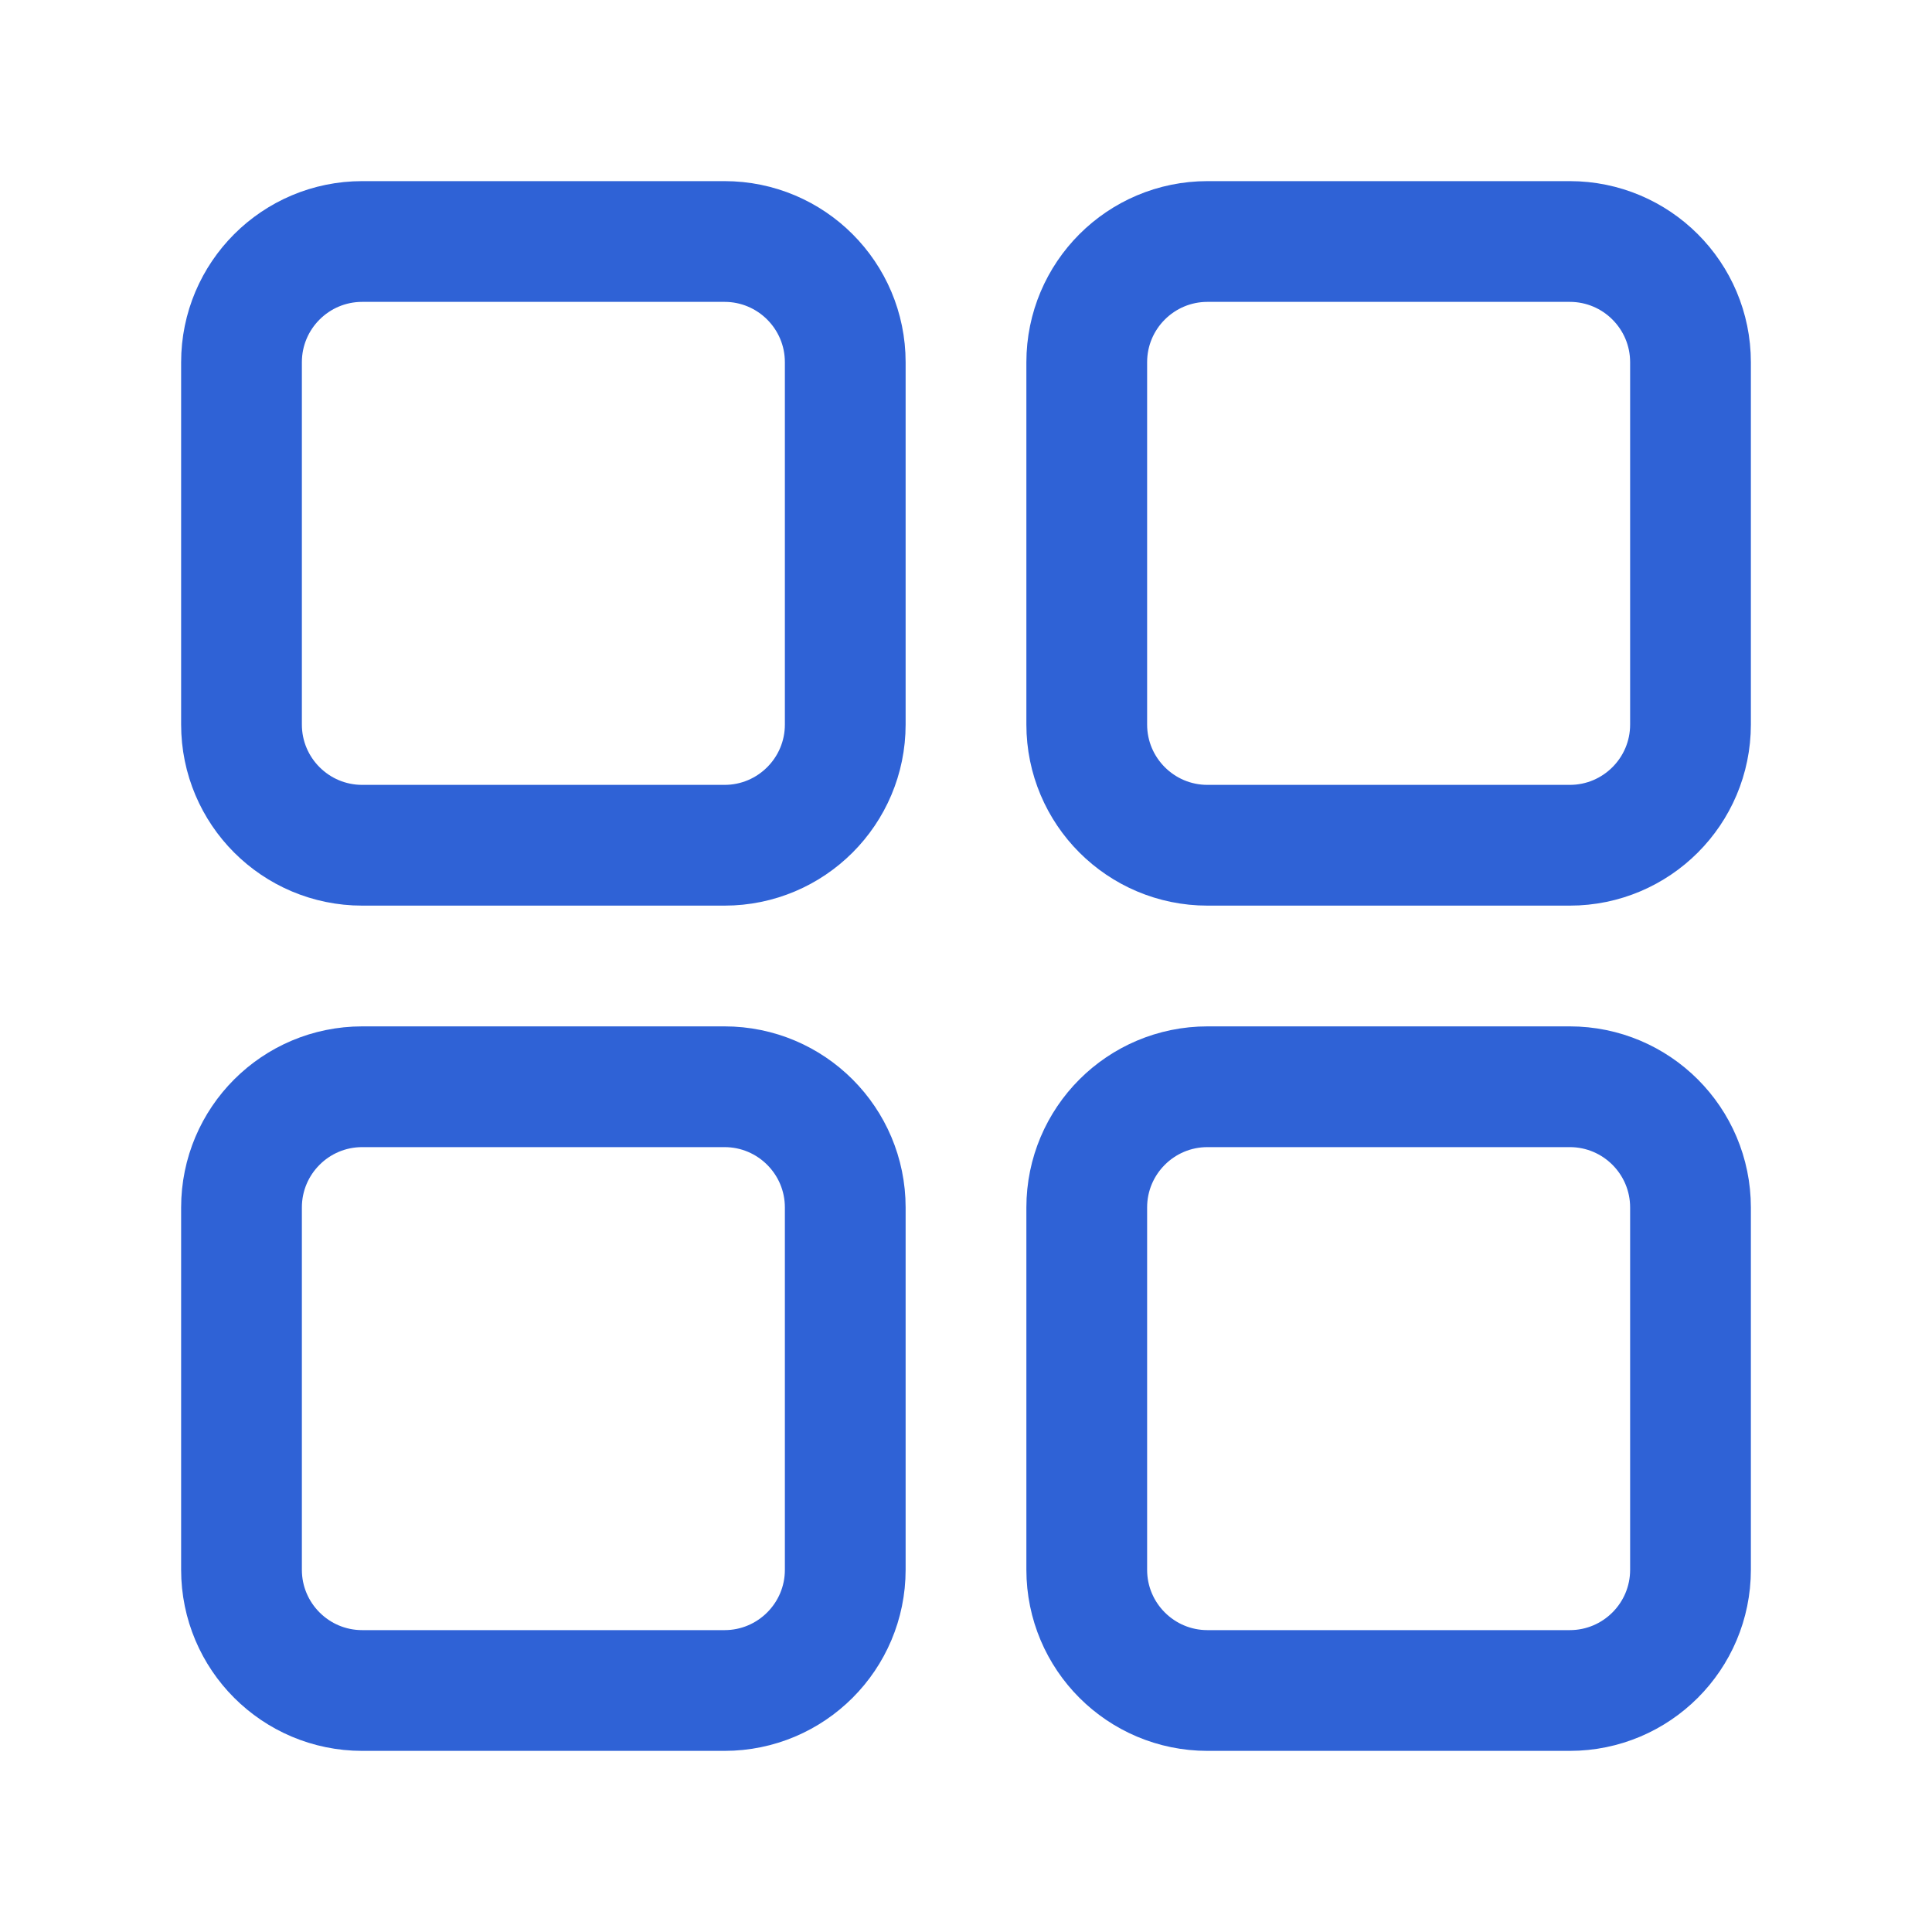
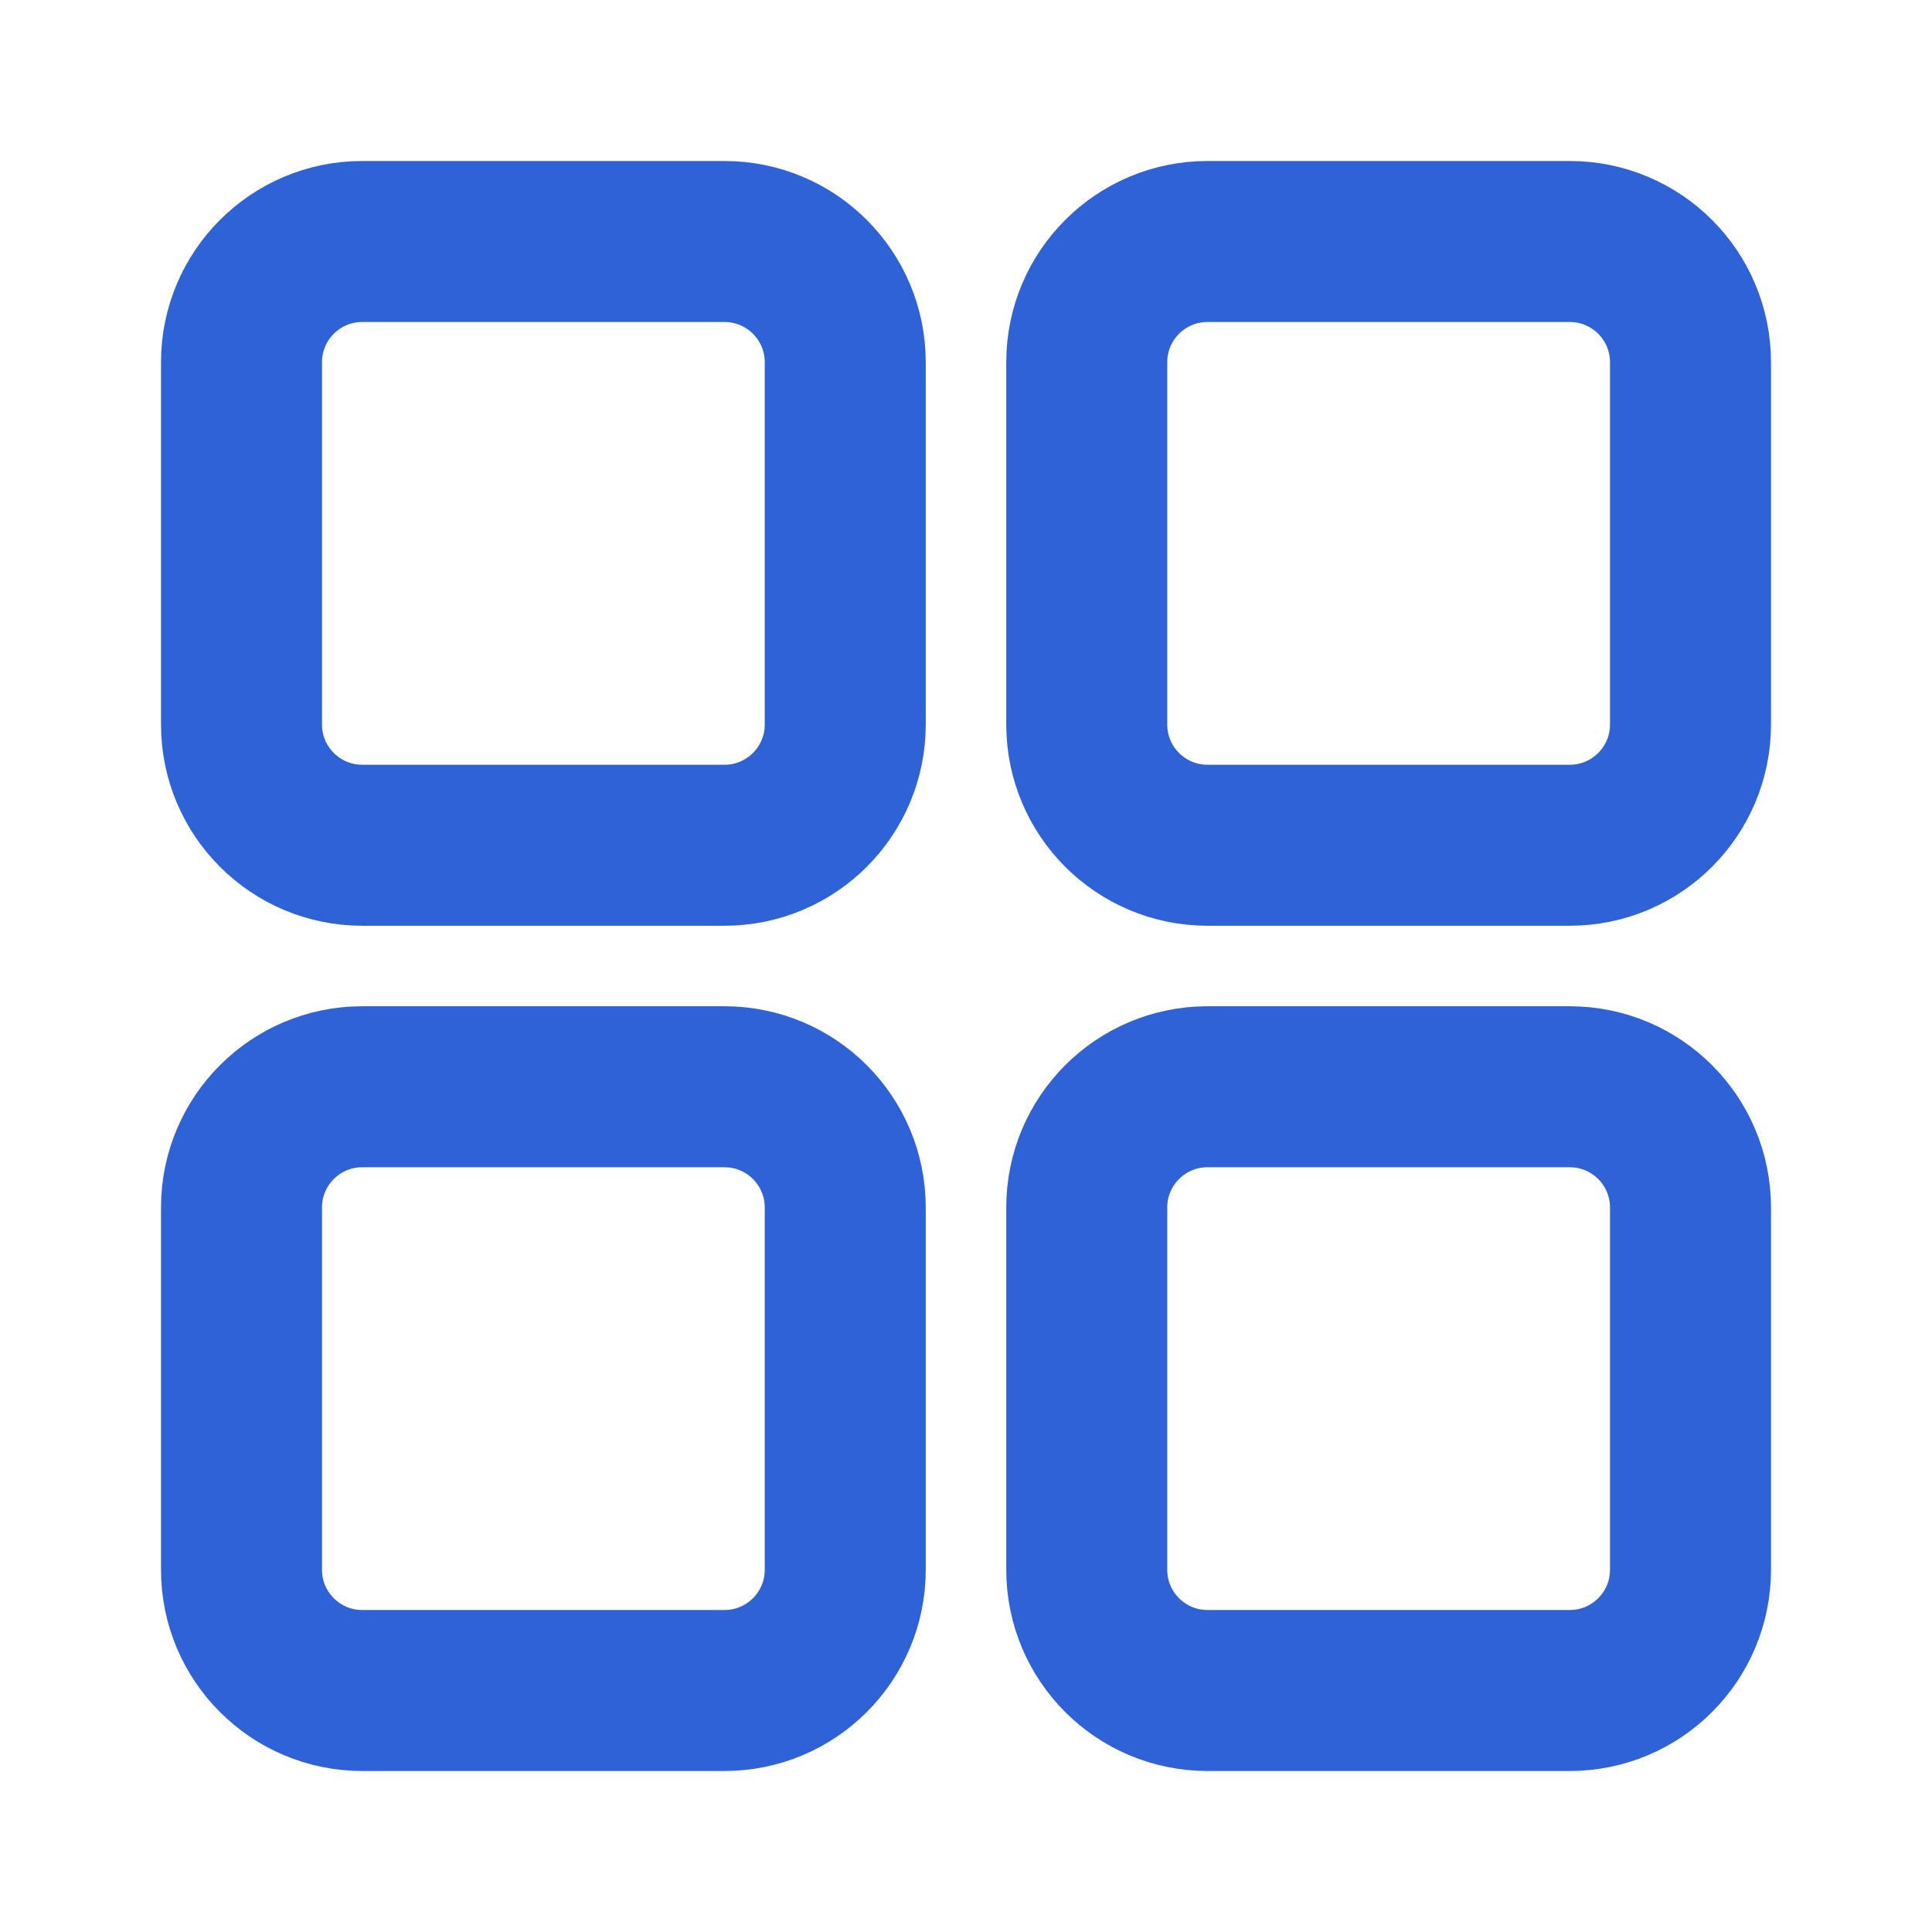
- <svg xmlns="http://www.w3.org/2000/svg" viewBox="0 0 48 48" fill="none" stroke="#2f62d6" stroke-width="3" stroke-linecap="round" stroke-linejoin="round">
+ <svg xmlns="http://www.w3.org/2000/svg" viewBox="0 0 48 48" fill="none" stroke="#2f62d6" stroke-width="4" stroke-linecap="round" stroke-linejoin="round">
  <rect x="6" y="6" width="15" height="15" rx="3" />
  <rect x="27" y="6" width="15" height="15" rx="3" />
  <rect x="6" y="27" width="15" height="15" rx="3" />
  <rect x="27" y="27" width="15" height="15" rx="3" />
</svg>
